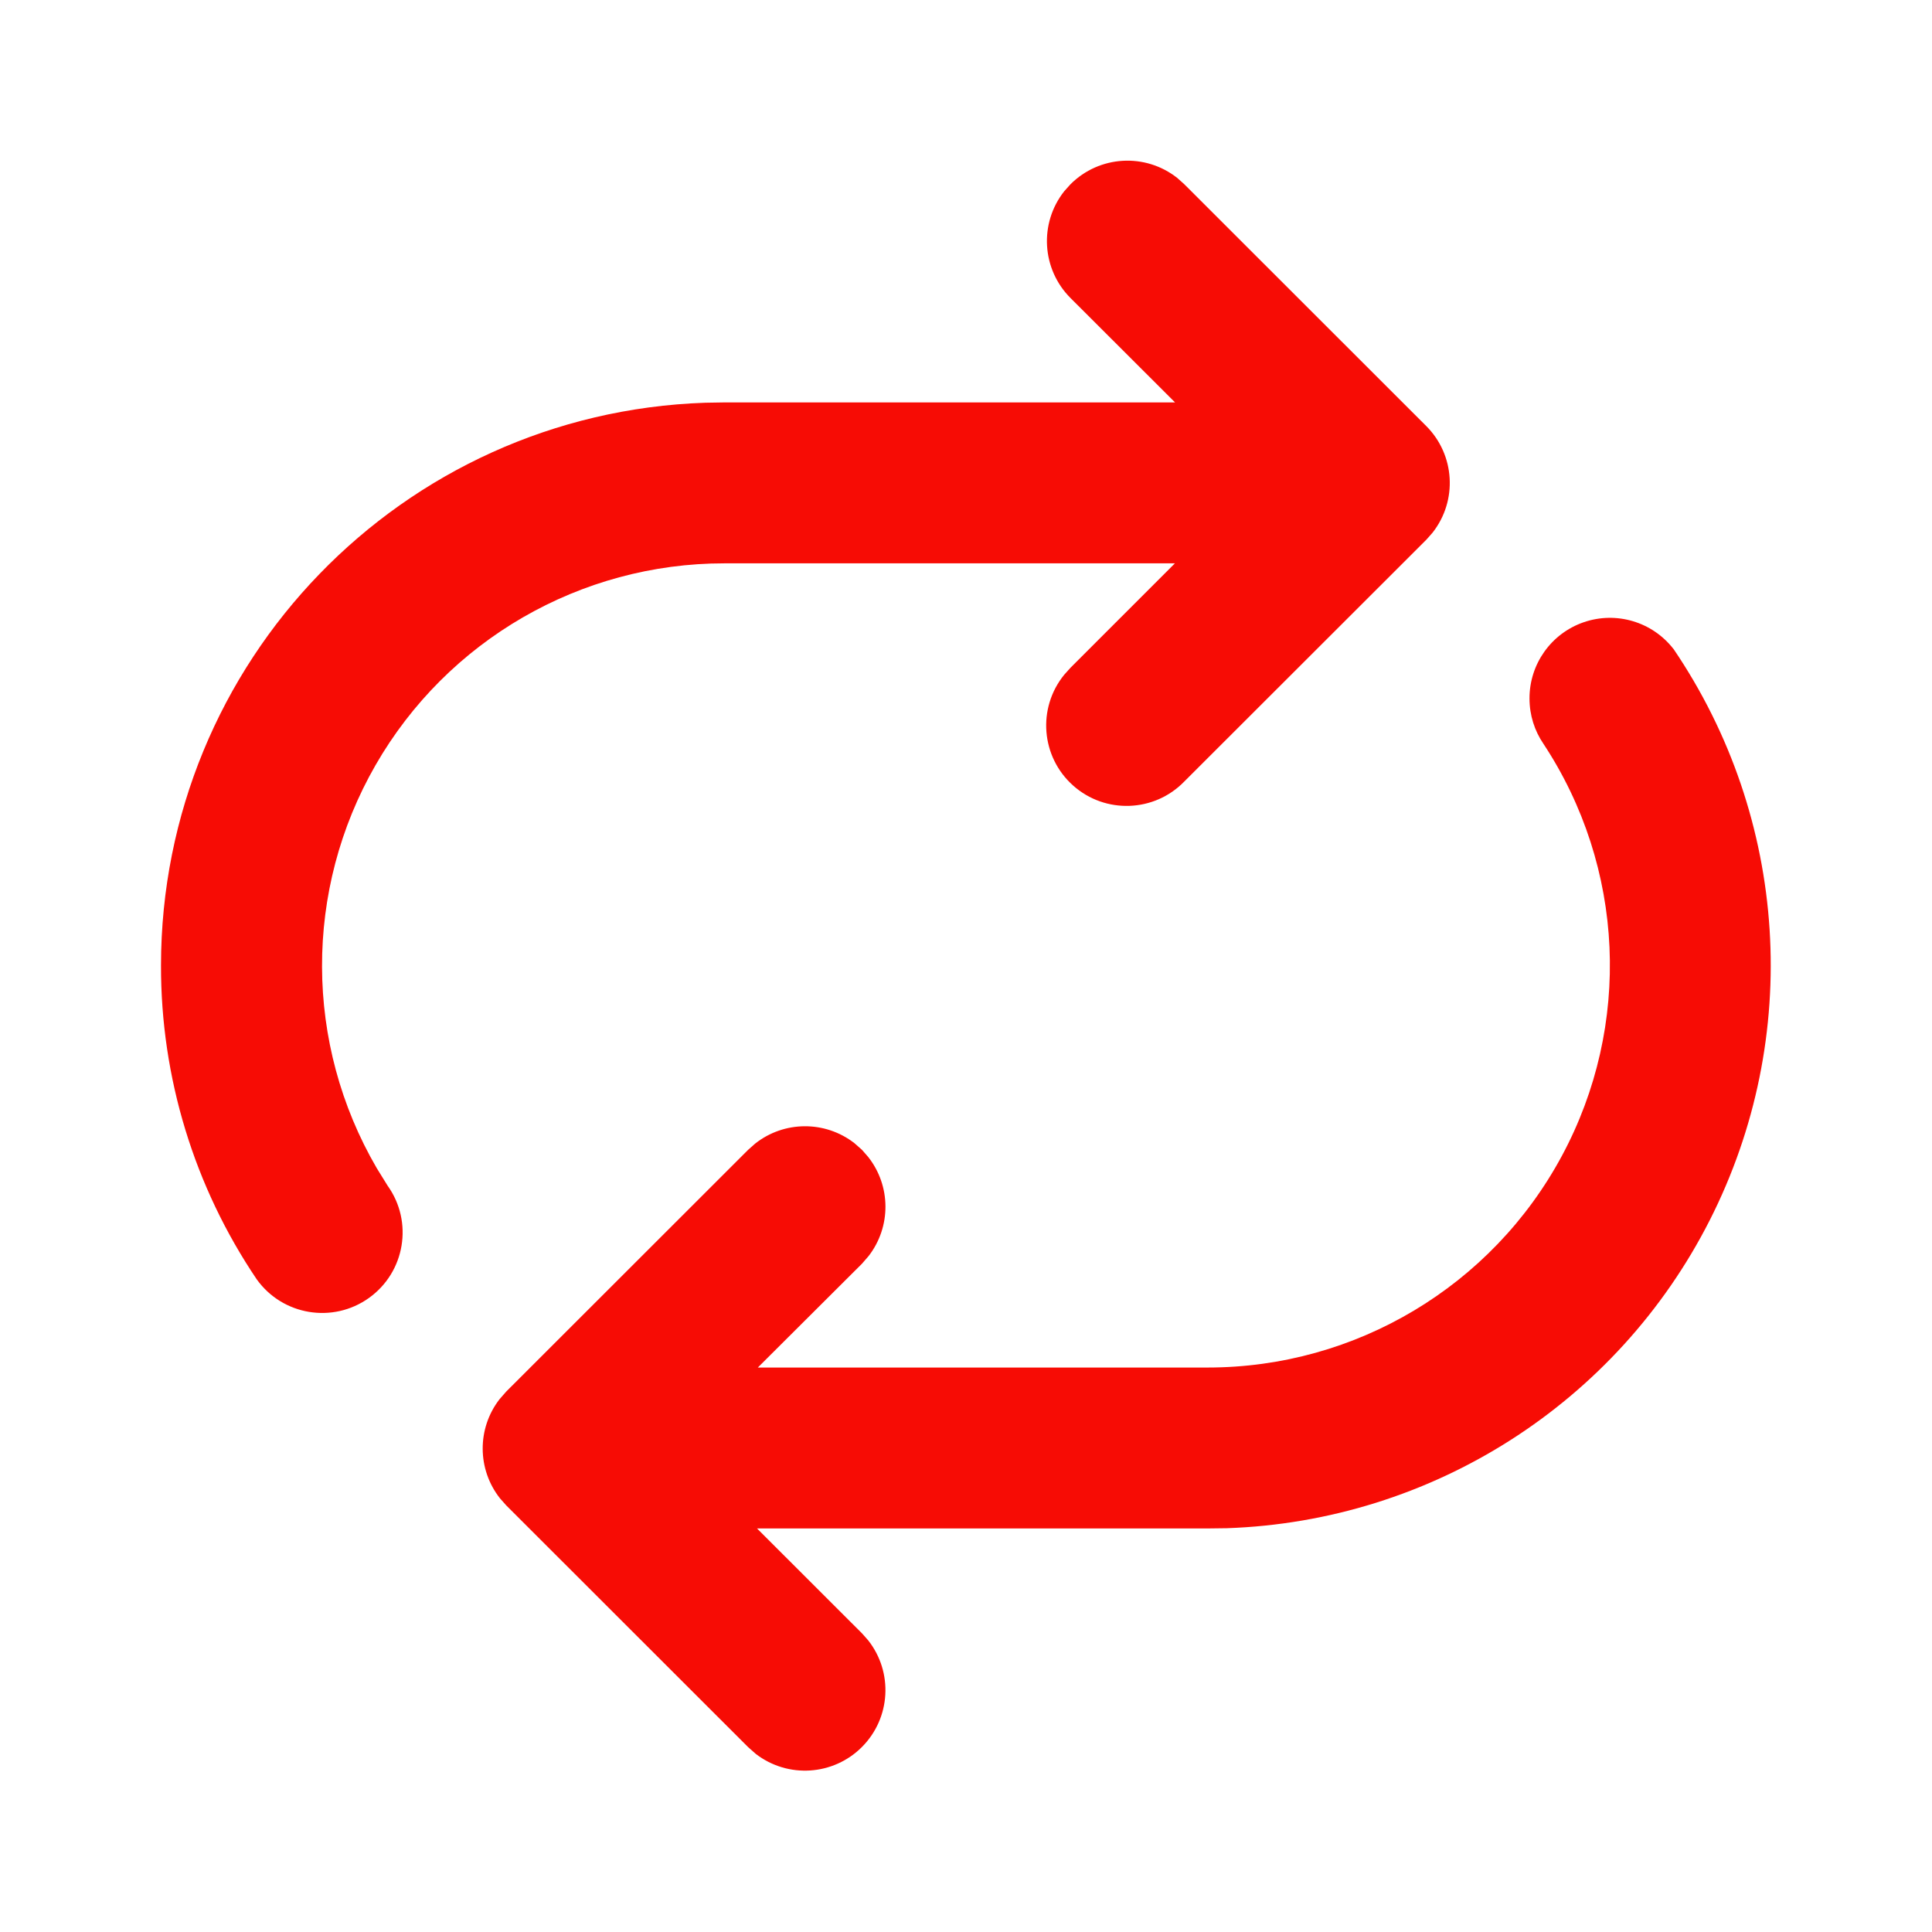
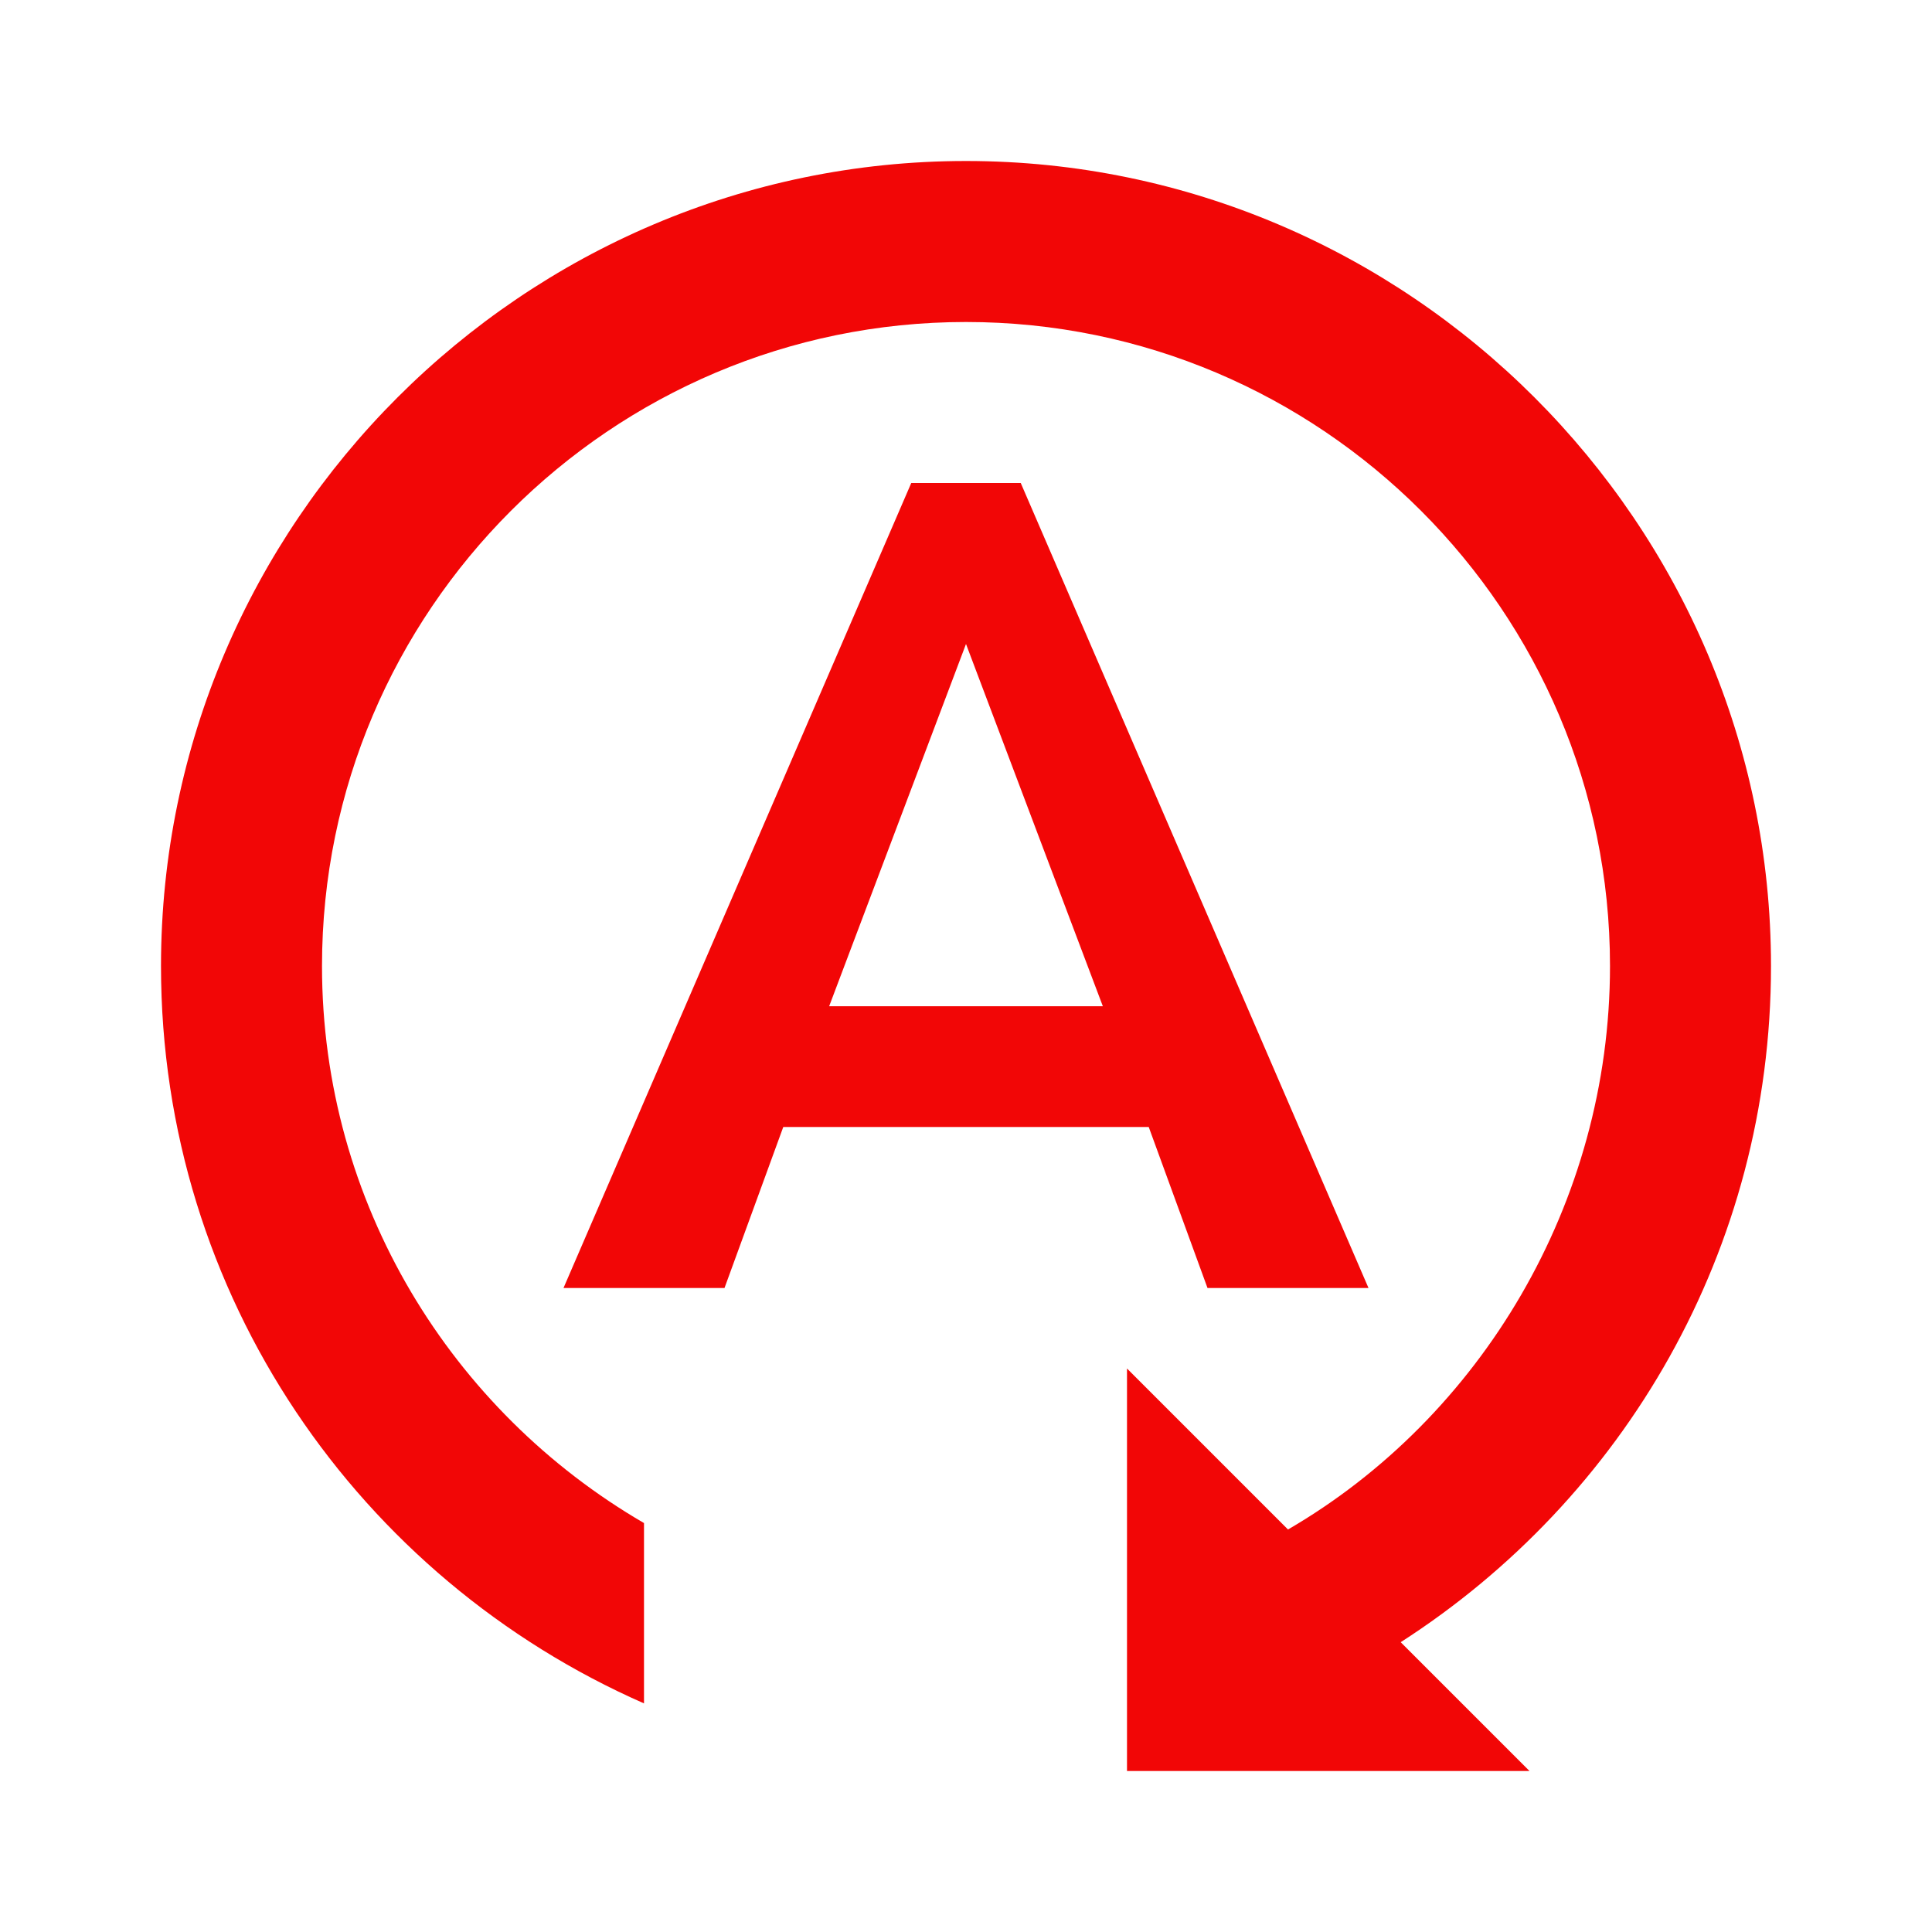
<svg xmlns="http://www.w3.org/2000/svg" width="1em" height="1em" viewBox="0 0 24 24">
  <path d="M0 0h24v24H0z" fill="none" />
-   <path fill="#f70c05" d="m14.712 2.289l-.087-.078a1 1 0 0 0-1.327.078l-.078.087a1 1 0 0 0 .078 1.326l1.299 1.297H8.999l-.24.004A6.997 6.997 0 0 0 2 11.993a6.94 6.94 0 0 0 1.189 3.899a.999.999 0 0 0 1.626-1.163l-.135-.218A4.997 4.997 0 0 1 9 6.998h5.595l-1.297 1.297l-.078.087a.999.999 0 0 0 1.492 1.326l3.006-3.003l.077-.087a1 1 0 0 0-.078-1.326zm6.075 5.771A.999.999 0 0 0 19 8.677c0 .209.064.402.172.561a4.997 4.997 0 0 1-4.17 7.75H9.414l1.294-1.29l.083-.096a1 1 0 0 0-.006-1.23l-.077-.088l-.095-.084a1 1 0 0 0-1.232.006l-.088.078l-3.005 3.003l-.083.095a1 1 0 0 0 .006 1.231l.077.087l3.005 3.003l.095.084a1 1 0 0 0 1.397-1.41l-.077-.087l-1.304-1.303H15l.24-.003a6.997 6.997 0 0 0 5.546-10.927z" />
+   <path fill="#f20606" d="M12.68 6h-1.36L7 16h2l.73-2h4.54l.73 2h2zm-2.38 6.5L12 8l1.7 4.5zm7.1 7.9L19 22h-5v-5l2 2c2.39-1.39 4-4.05 4-7c0-4.41-3.59-8-8-8s-8 3.59-8 8c0 2.95 1.61 5.53 4 6.92v2.24C4.47 19.61 2 16.1 2 12C2 6.5 6.5 2 12 2s10 4.5 10 10c0 3.53-1.83 6.62-4.6 8.4" />
</svg>
